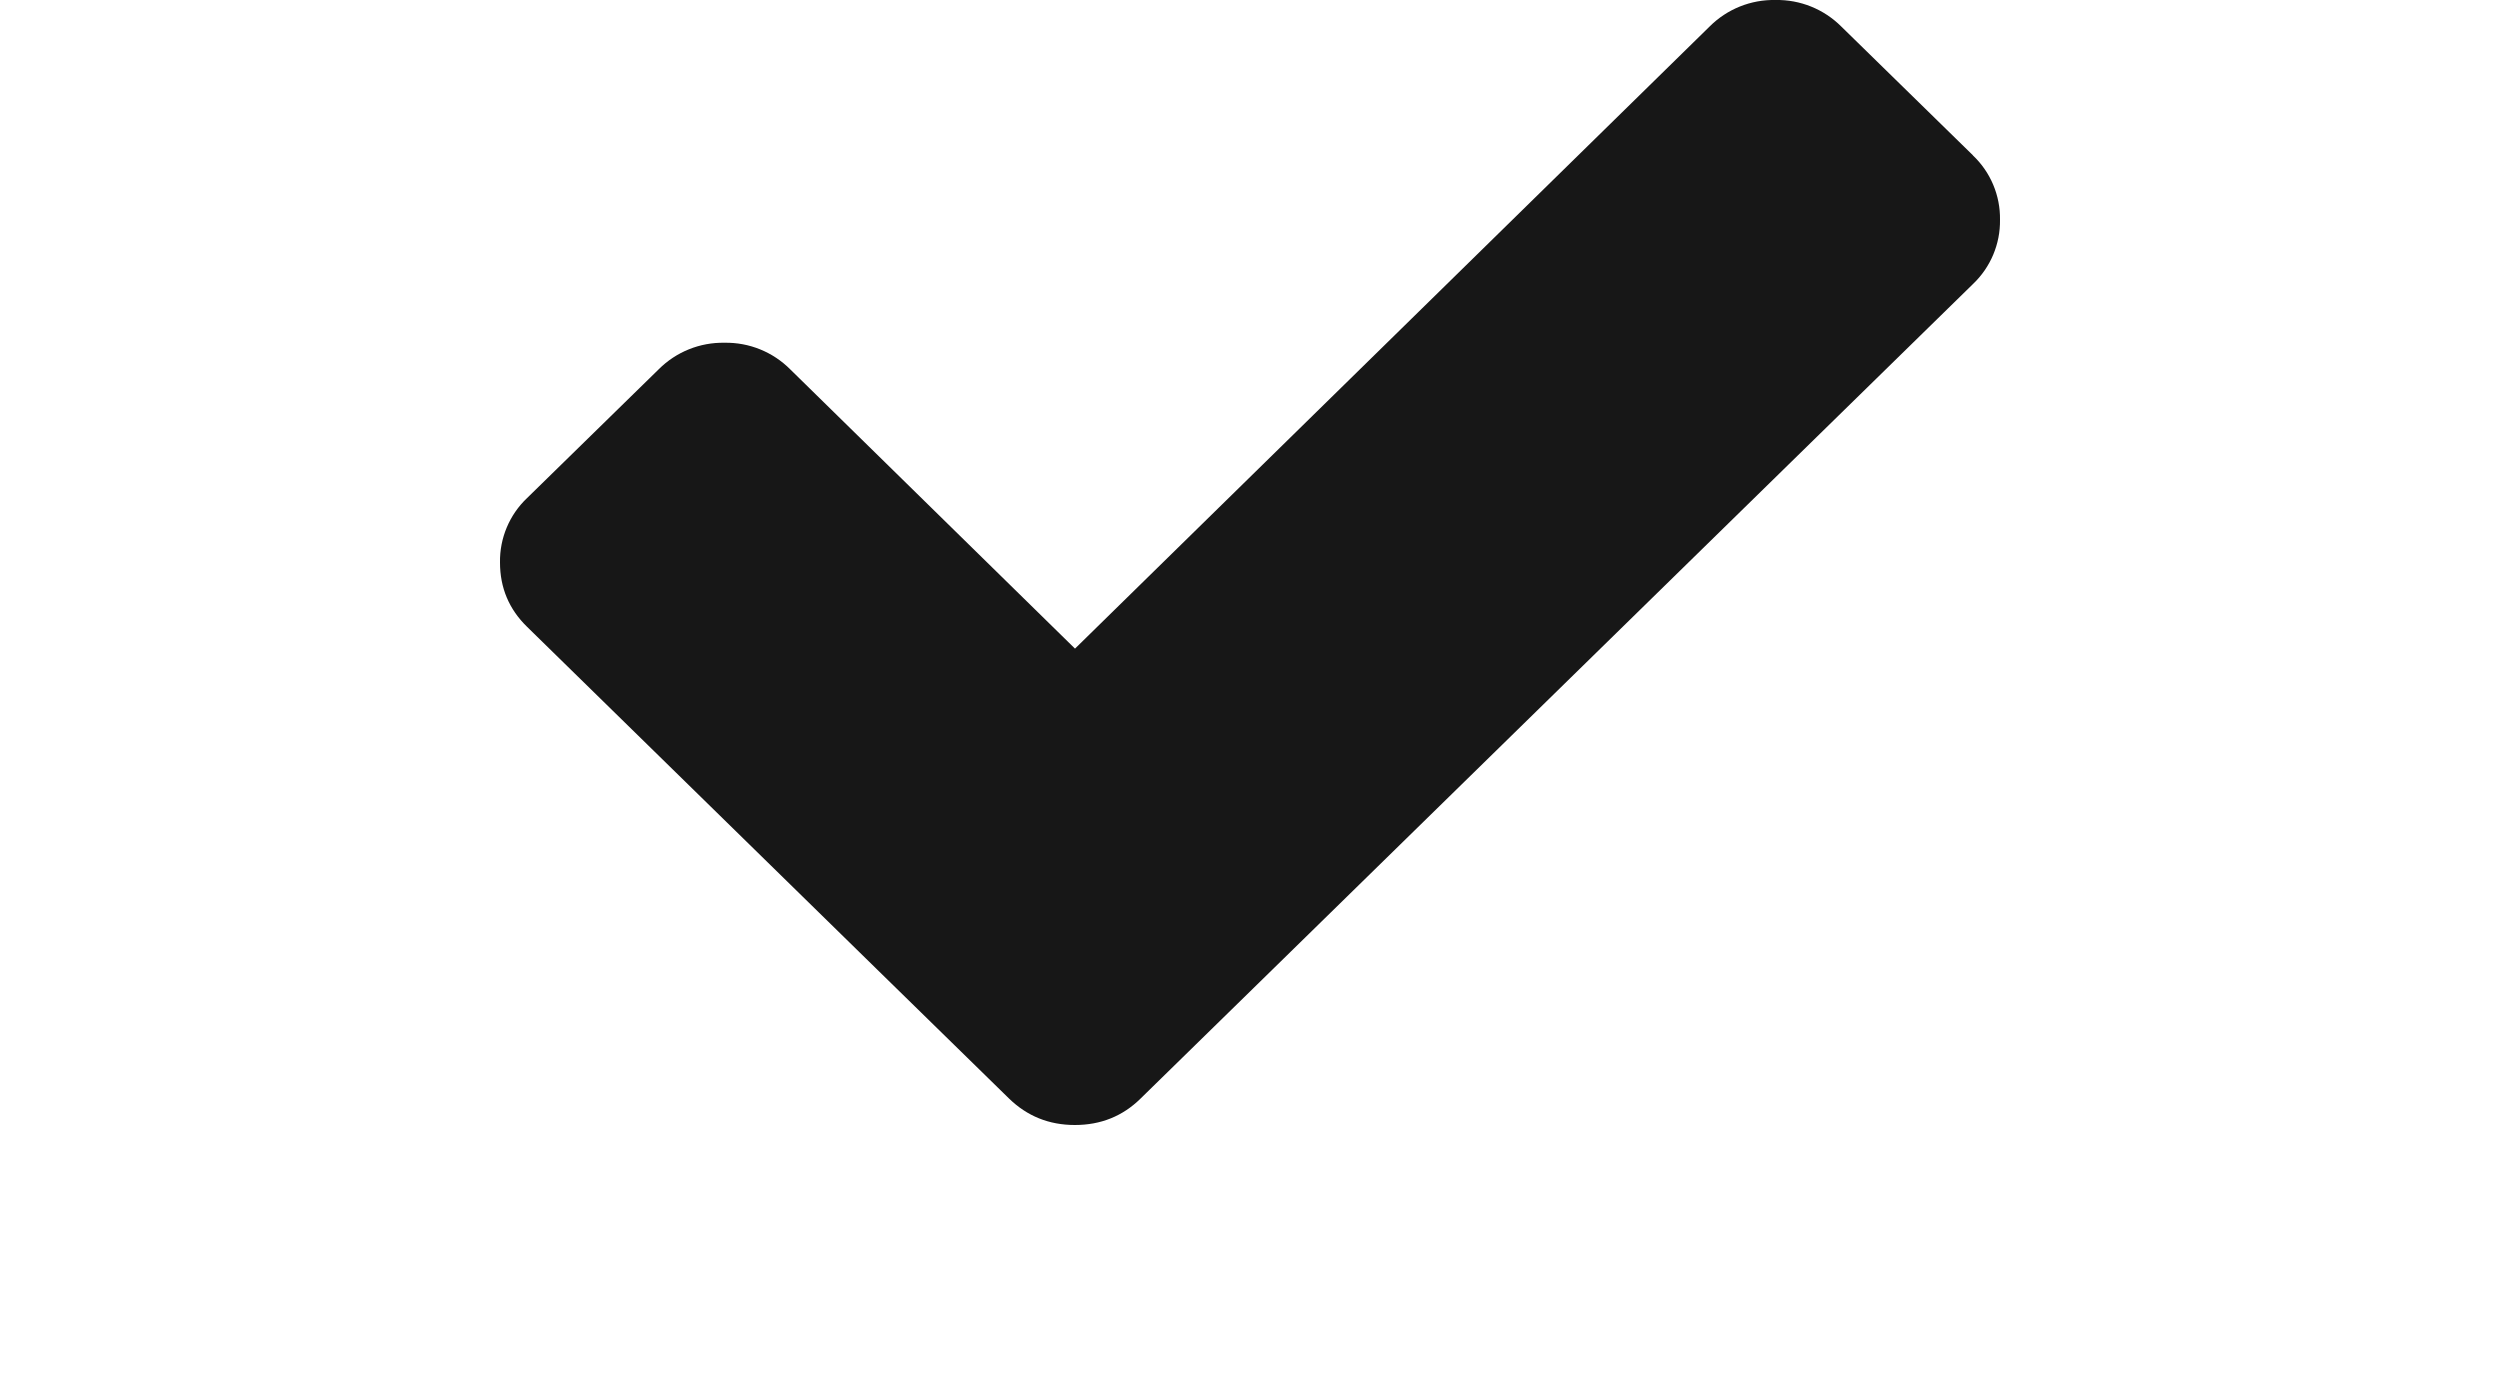
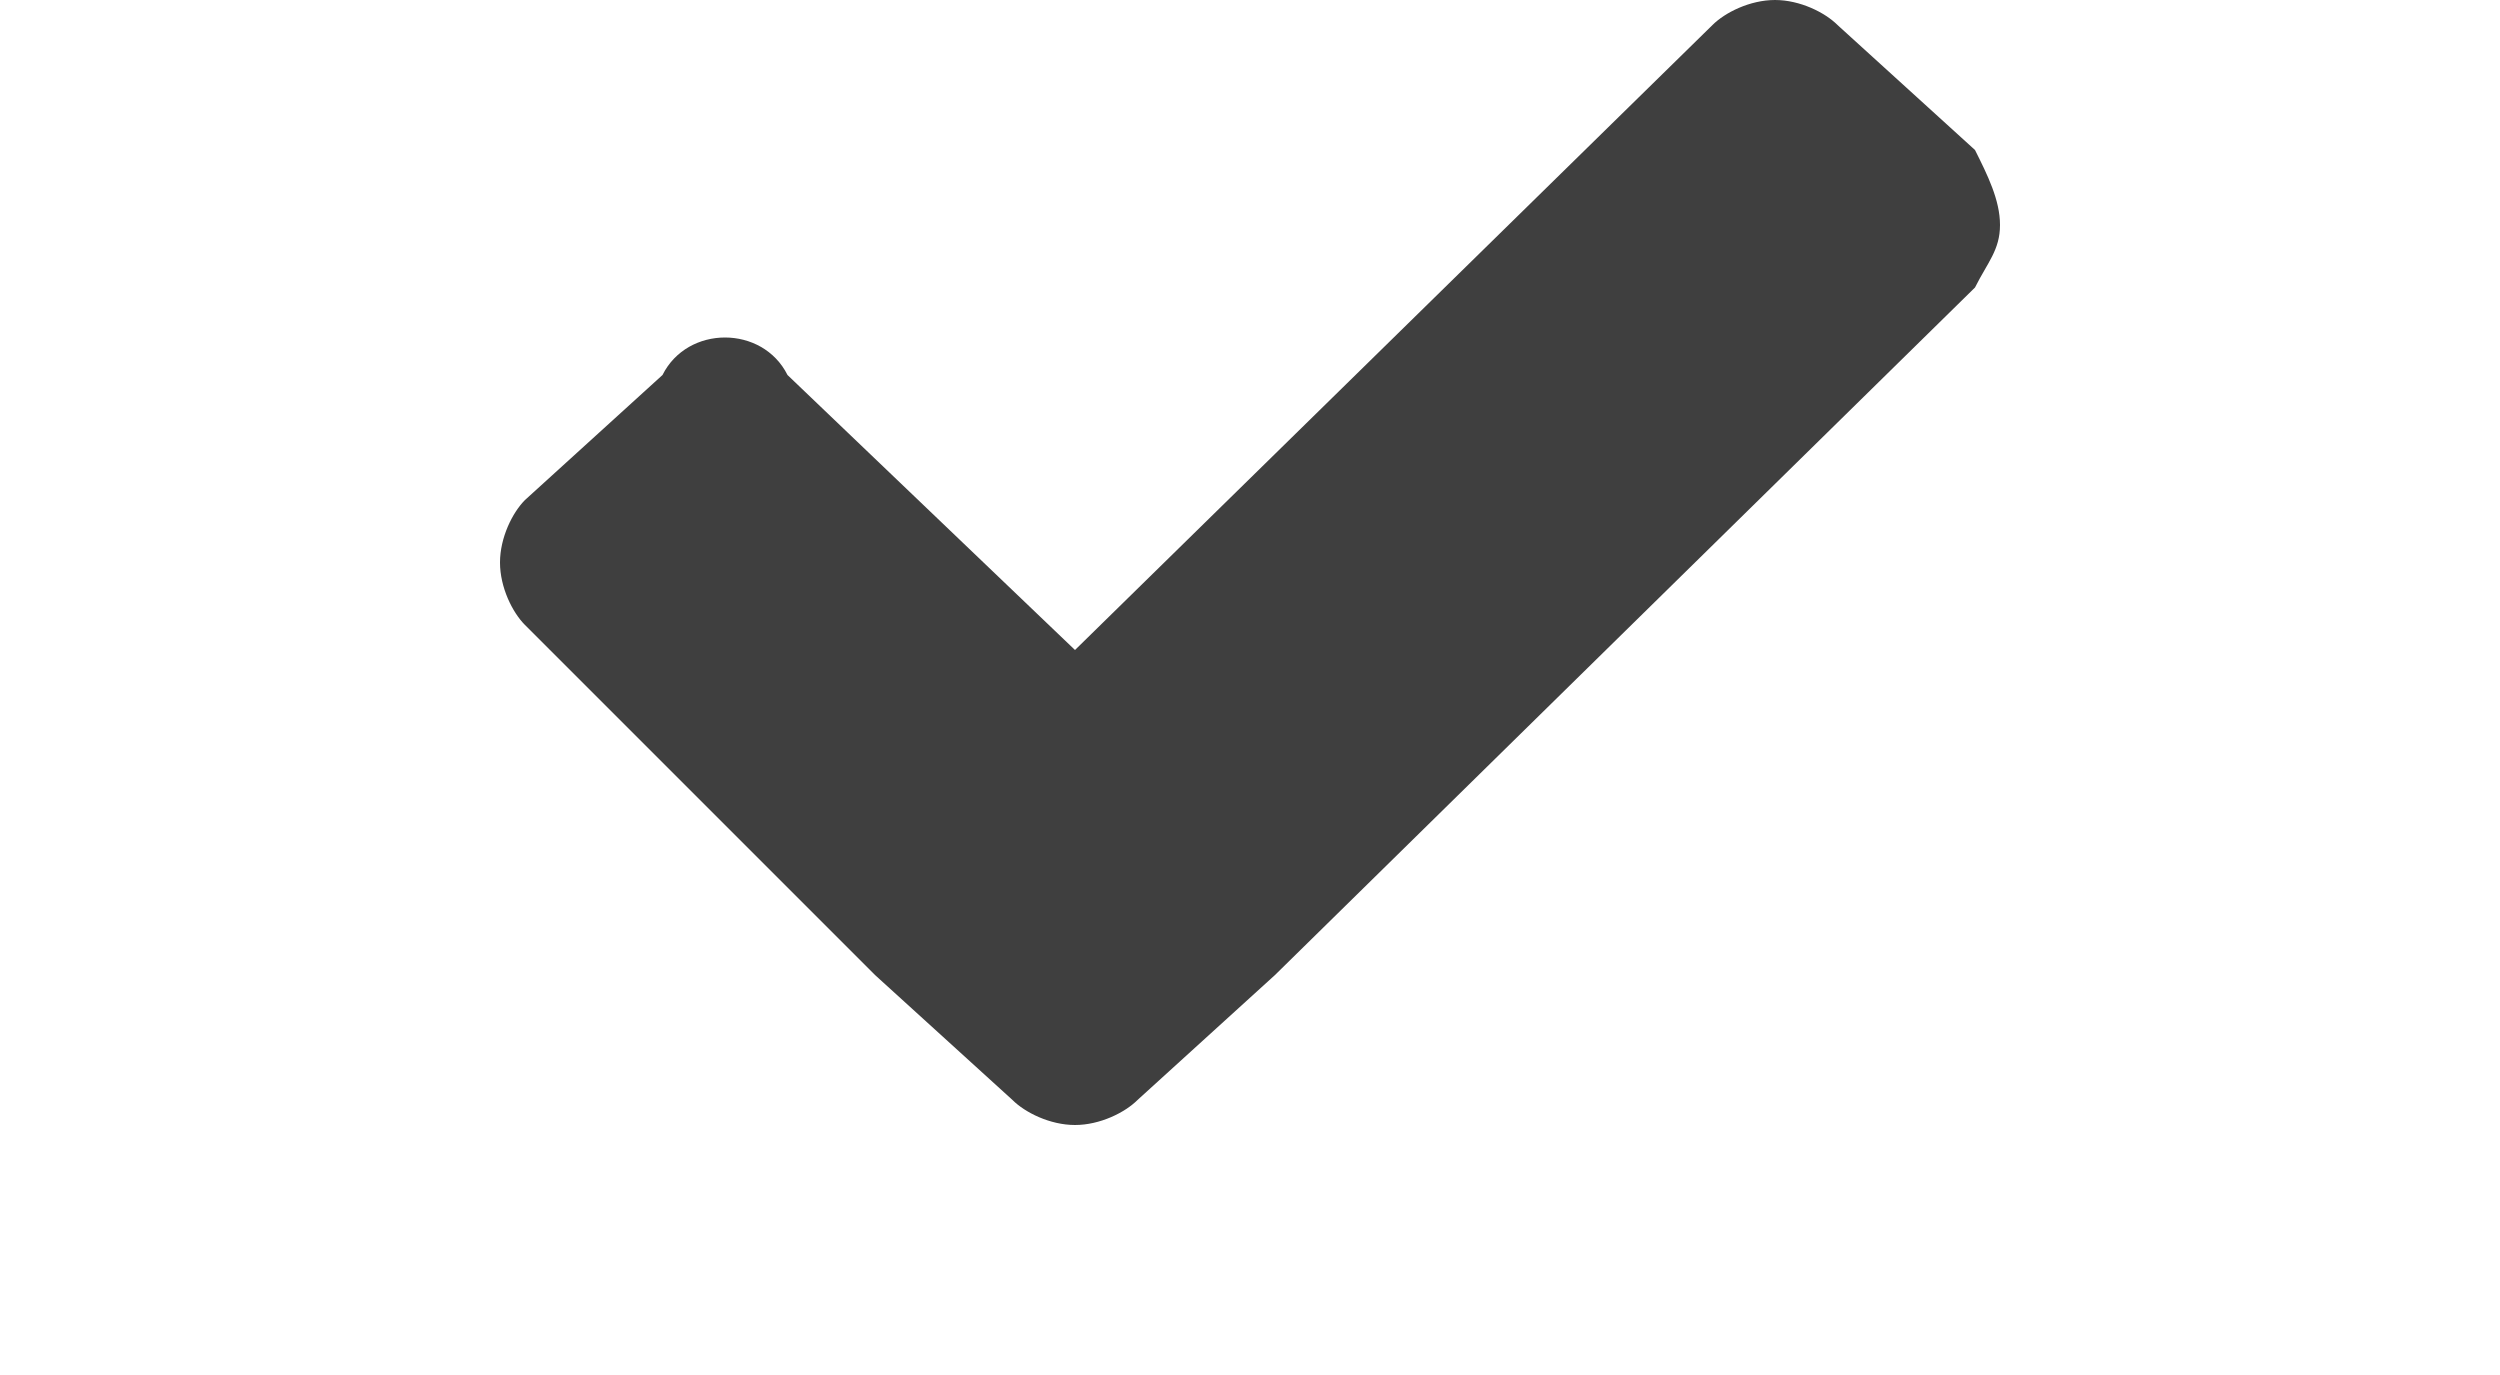
- <svg xmlns="http://www.w3.org/2000/svg" width="20" height="11" viewBox="0 0 20 11">
-   <path fill="#171717" fill-rule="evenodd" d="M15.783 1.242L14.73.212A.725.725 0 0 0 14.204 0a.725.725 0 0 0-.527.212L8.6 5.189 6.322 2.955a.724.724 0 0 0-.526-.213.725.725 0 0 0-.526.212l-1.053 1.03A.695.695 0 0 0 4 4.5c0 .202.072.374.217.515l2.802 2.743 1.053 1.03c.145.141.32.212.527.212.206 0 .382-.07.526-.212l1.053-1.03 5.605-5.485A.695.695 0 0 0 16 1.758a.694.694 0 0 0-.217-.515z" />
+ <svg xmlns="http://www.w3.org/2000/svg" version="1.1" id="Layer_1" x="0px" y="0px" viewBox="0 0 20 11" style="enable-background:new 0 0 20 11;" xml:space="preserve">
+   <style type="text/css">
+ 	.st0{fill-rule:evenodd;clip-rule:evenodd;fill:#3F3F3F;}
+ </style>
+   <path class="st0" d="M15.8,1.2l-1.1-1C14.6,0.1,14.4,0,14.2,0c-0.2,0-0.4,0.1-0.5,0.2l-5.1,5L6.3,3C6.2,2.8,6,2.7,5.8,2.7  C5.6,2.7,5.4,2.8,5.3,3L4.2,4C4.1,4.1,4,4.3,4,4.5C4,4.7,4.1,4.9,4.2,5L7,7.8l1.1,1C8.2,8.9,8.4,9,8.6,9C8.8,9,9,8.9,9.1,8.8l1.1-1  l5.6-5.5C15.9,2.1,16,2,16,1.8C16,1.6,15.9,1.4,15.8,1.2L15.8,1.2z" />
</svg>
